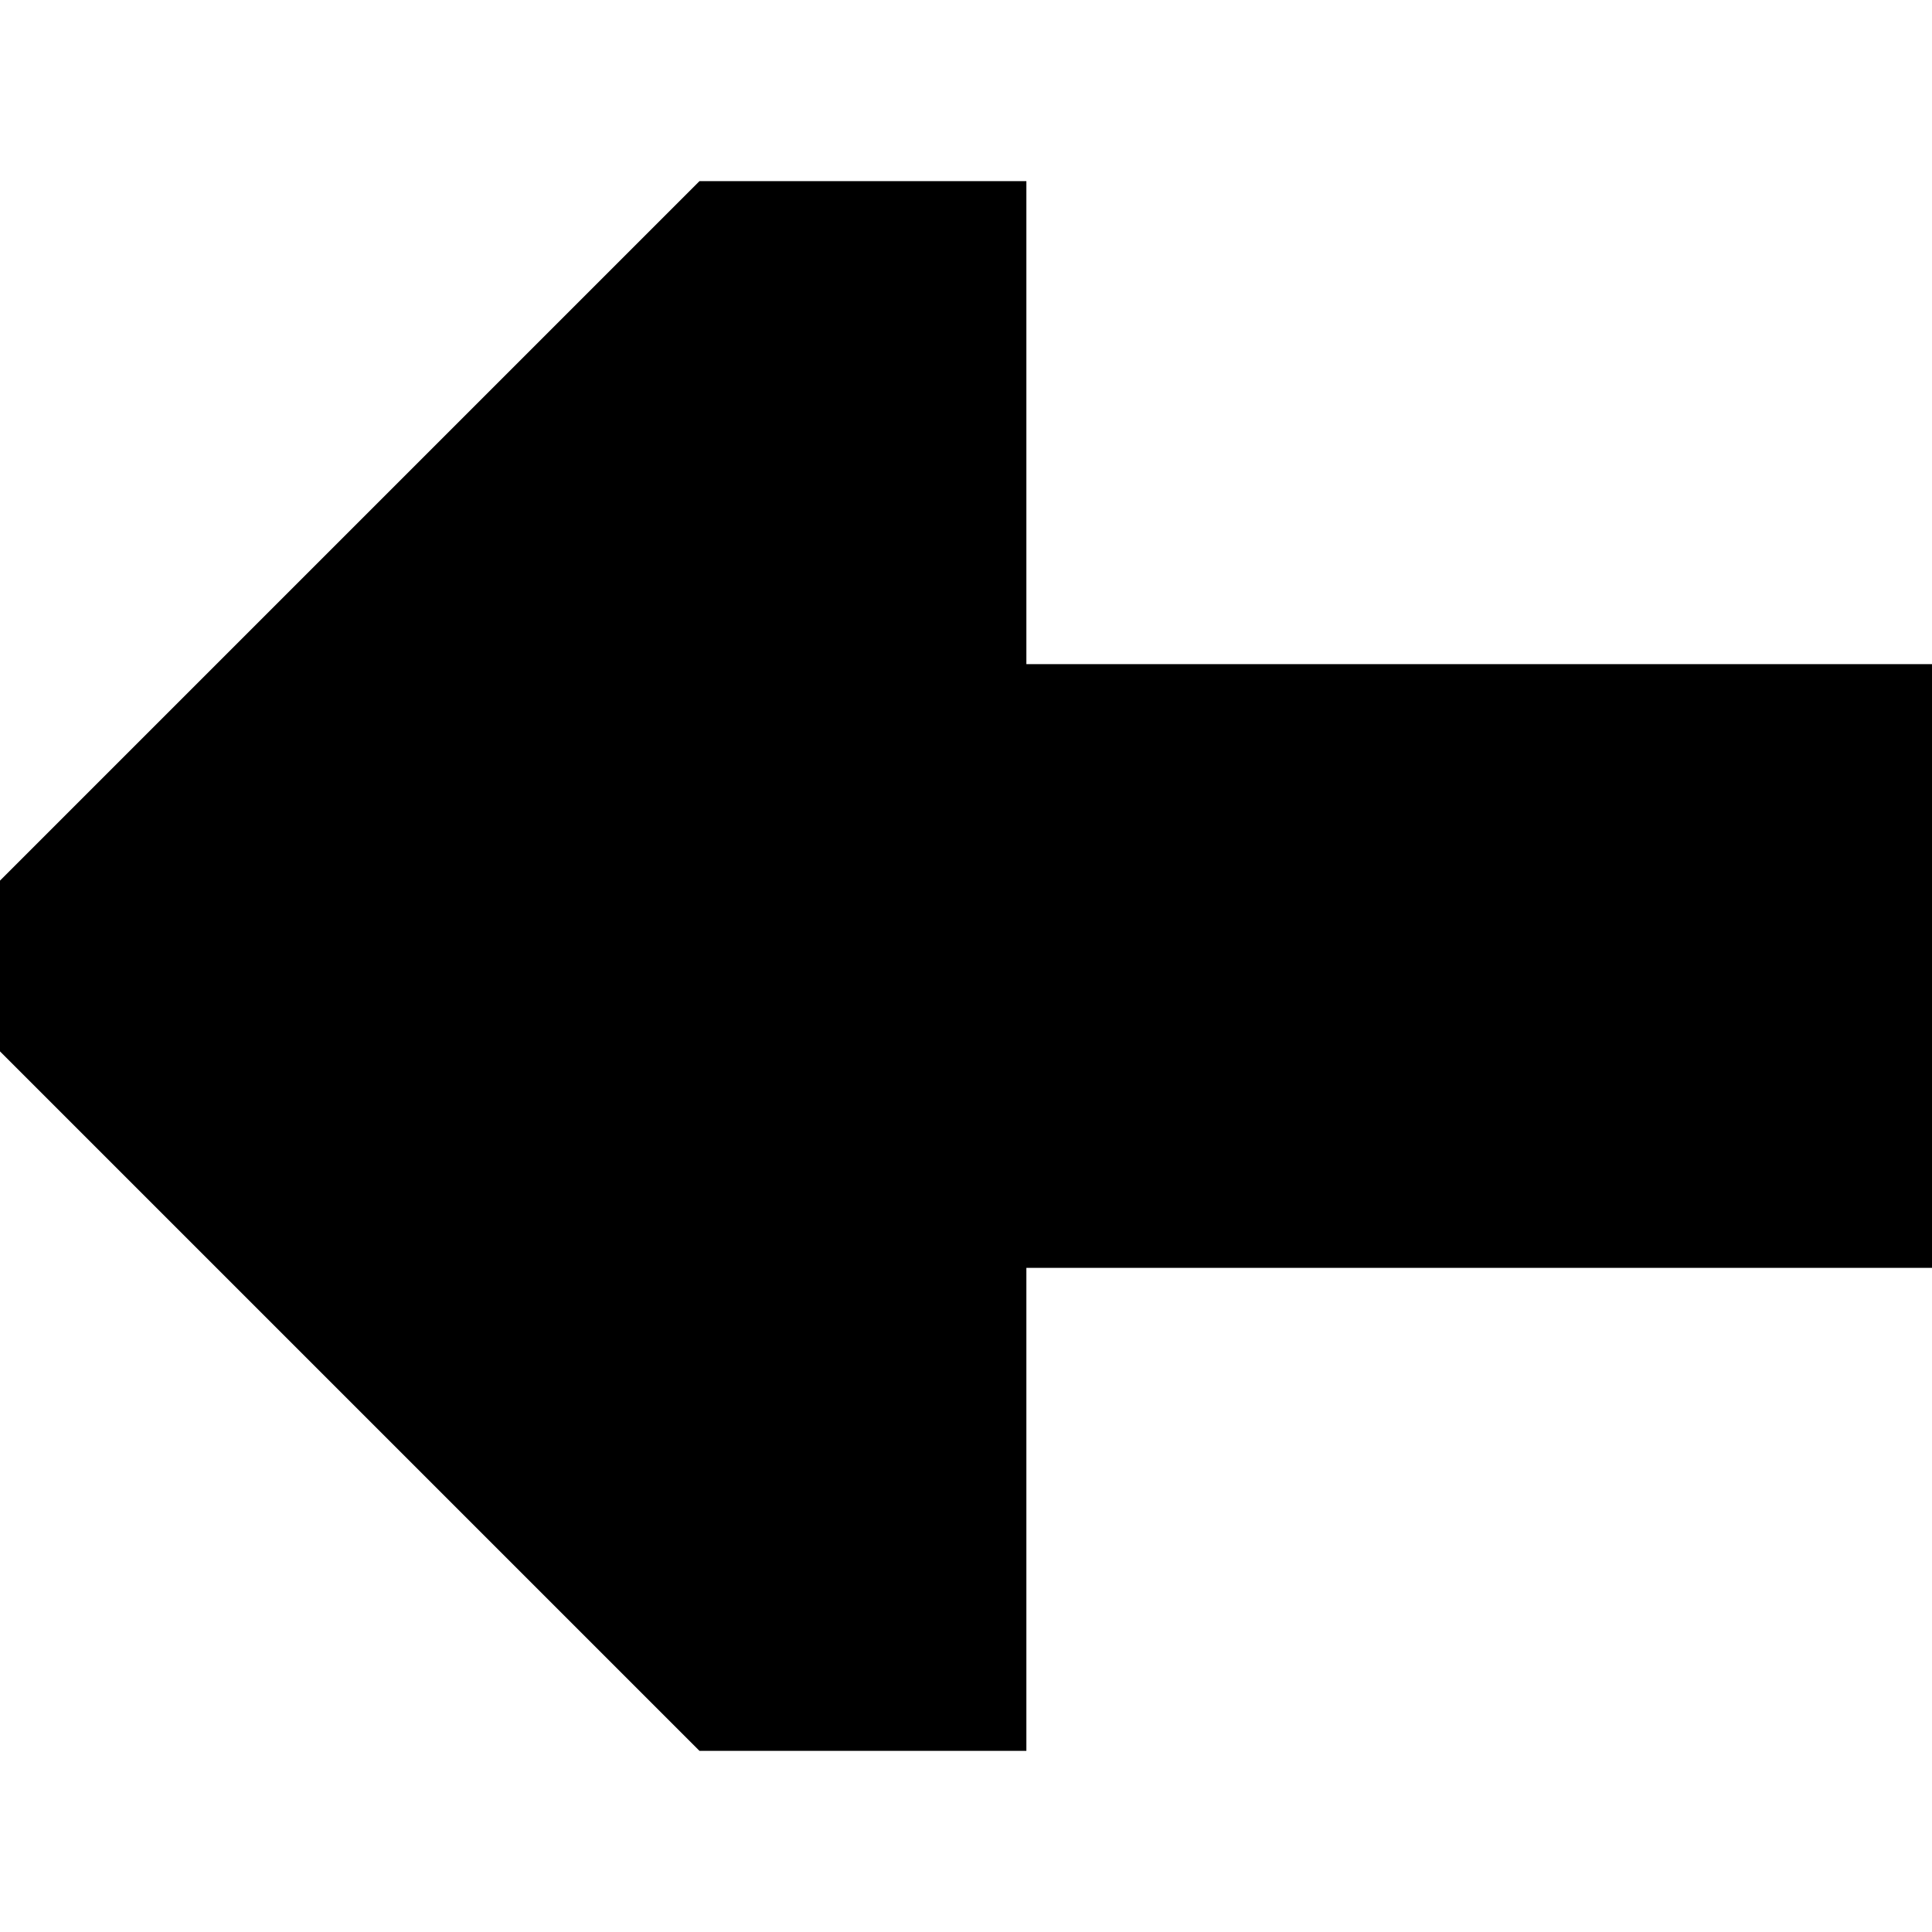
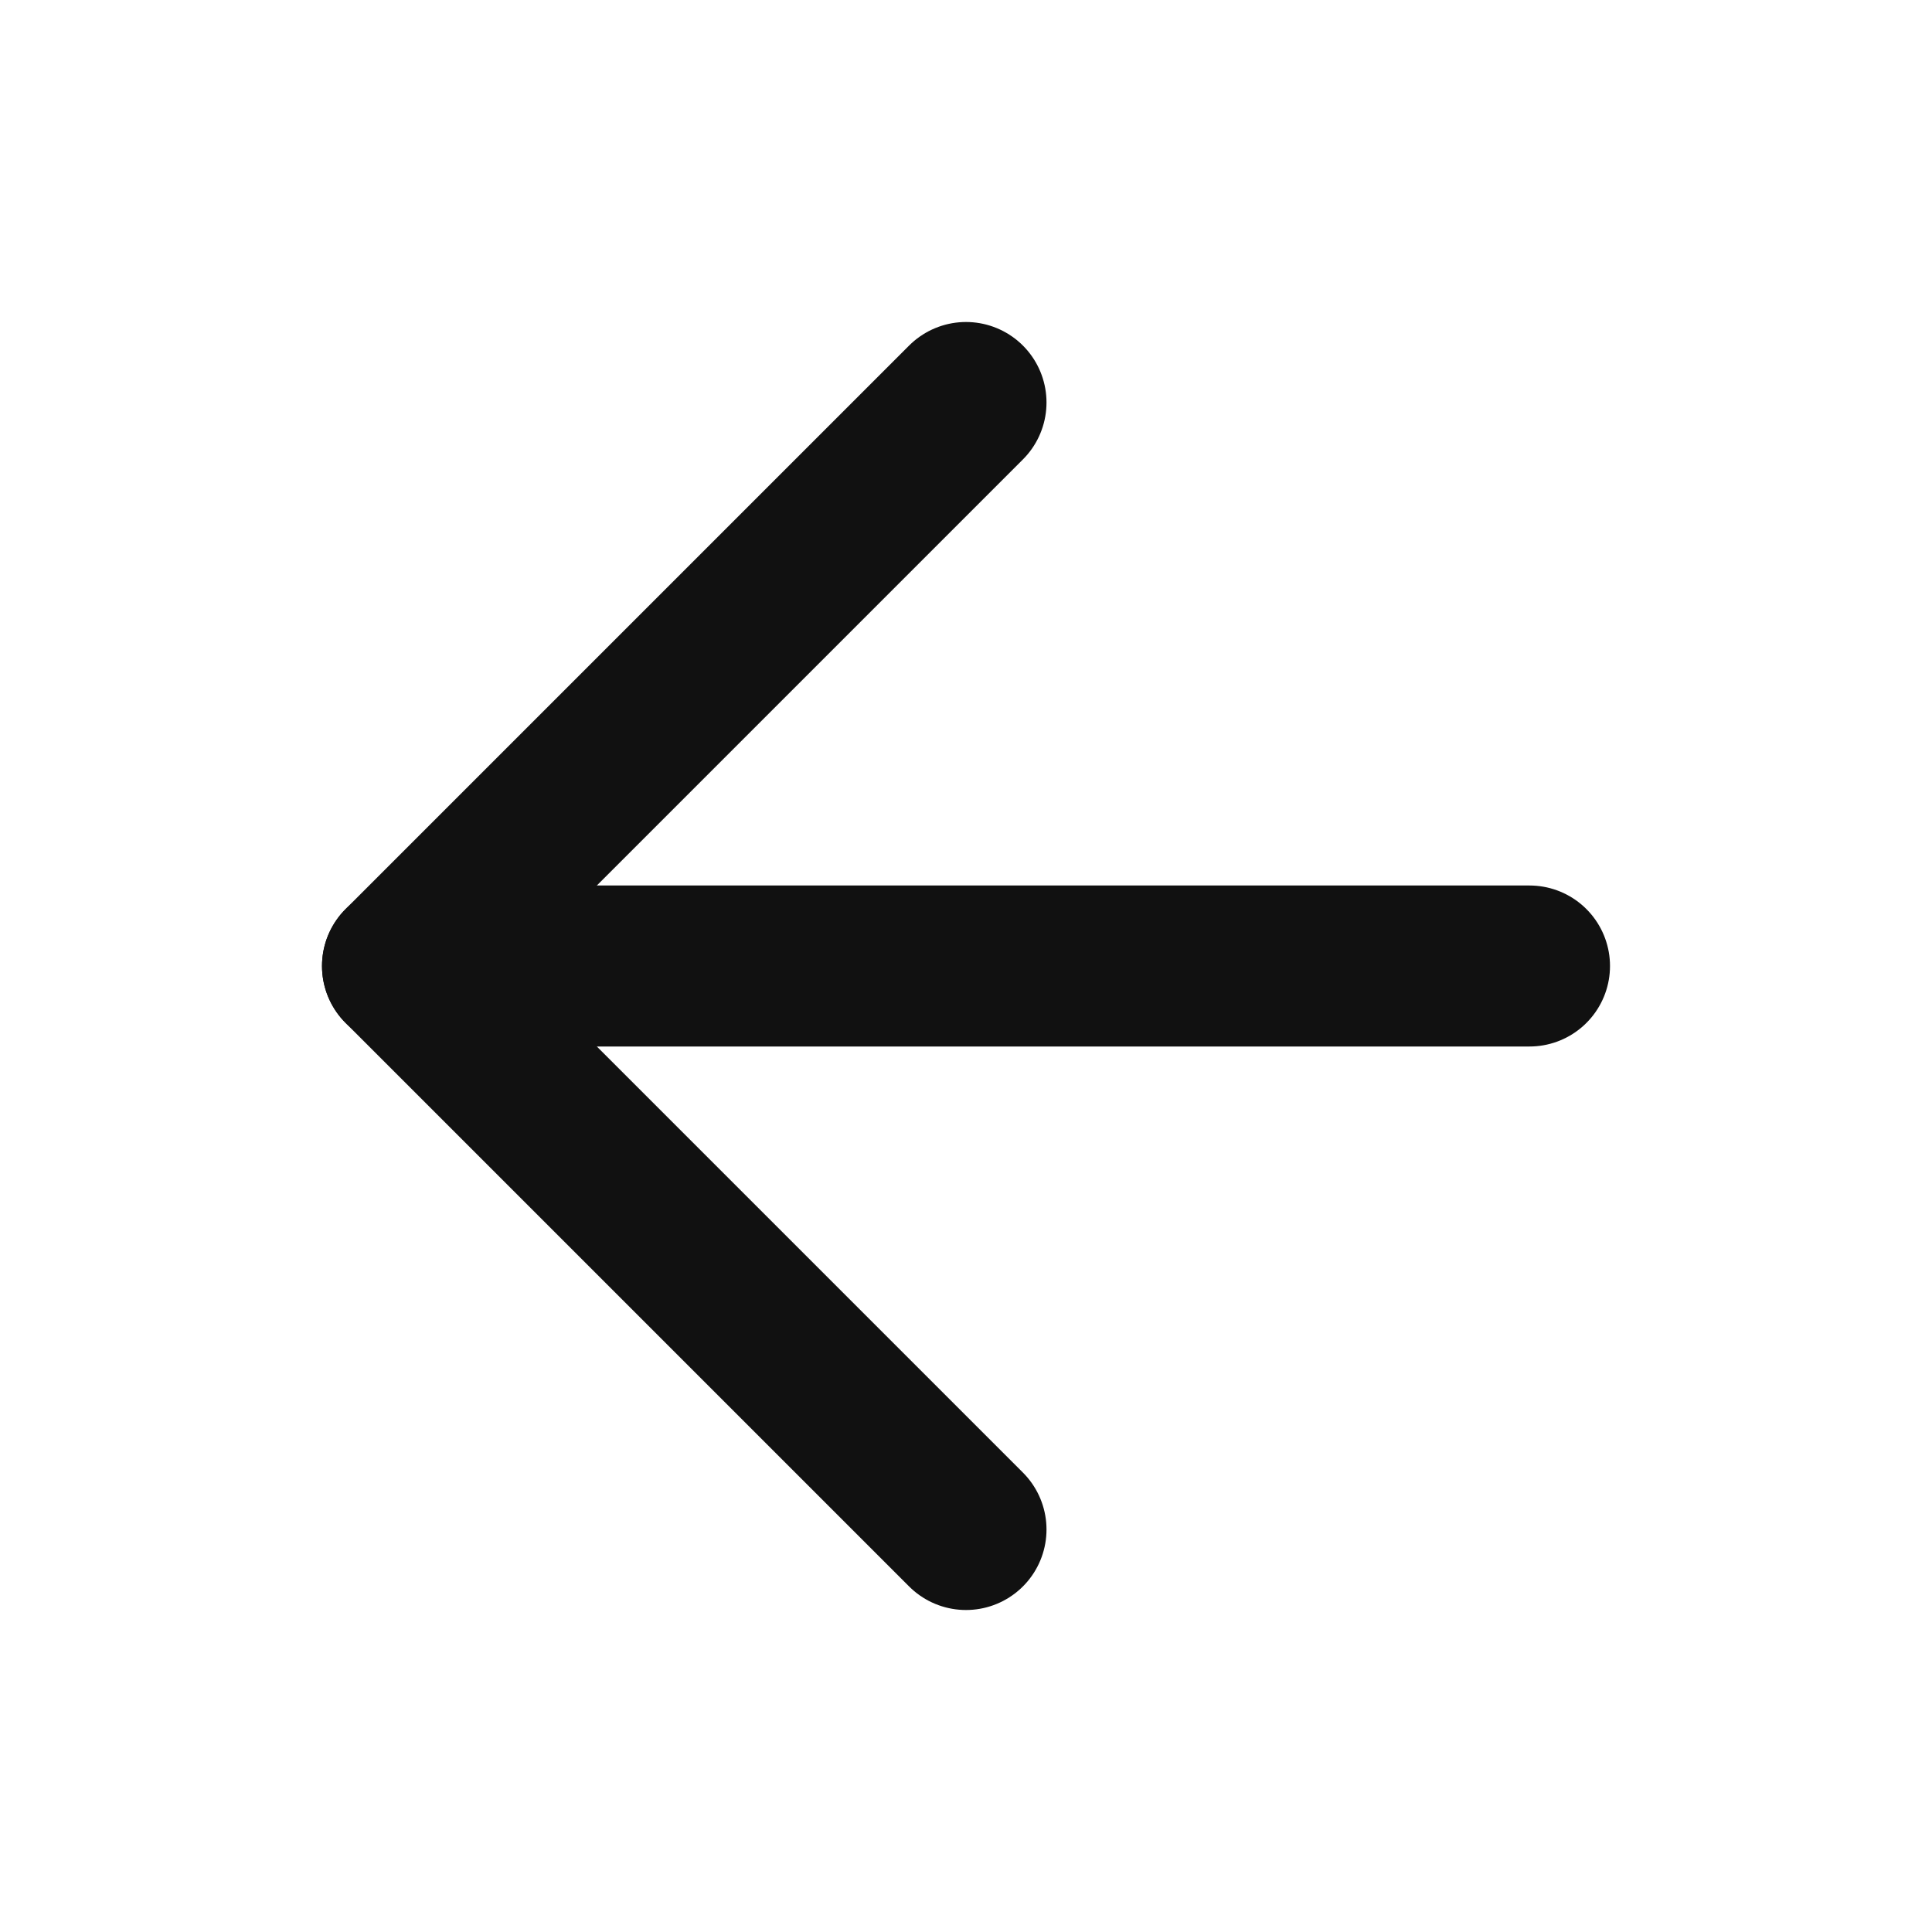
- <svg xmlns="http://www.w3.org/2000/svg" viewBox="0 0 16 16" fill="none" stroke="#000000">
-   <g id="SVGRepo_bgCarrier" stroke-width="0" />
-   <g id="SVGRepo_tracerCarrier" stroke-linecap="round" stroke-linejoin="round" />
-   <g id="SVGRepo_iconCarrier">
-     <path d="M8 10L8 14L6 14L-2.62268e-07 8L6 2L8 2L8 6L16 6L16 10L8 10Z" fill="#000000" />
-   </g>
+ <svg xmlns="http://www.w3.org/2000/svg" viewBox="0 0 24 24" fill="none" stroke="#111" stroke-width="2" stroke-linecap="round" stroke-linejoin="round">
+   <path d="M19 12H5" />
+   <path d="M12 19l-7-7 7-7" />
</svg>
